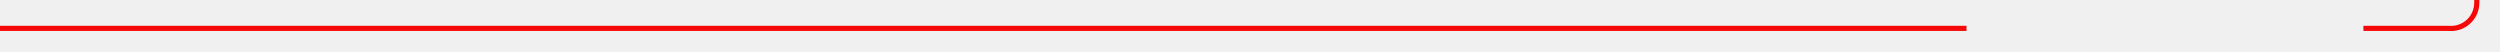
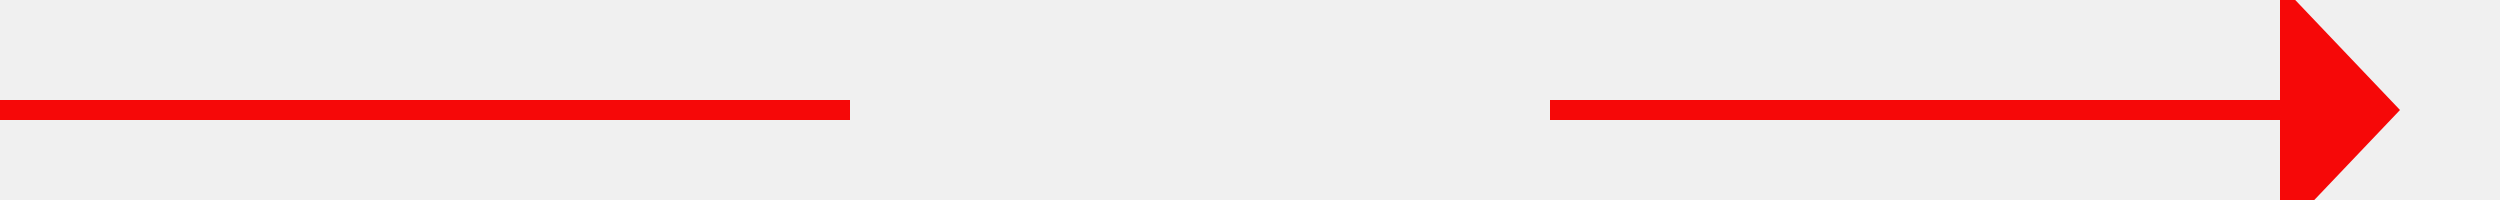
- <svg xmlns="http://www.w3.org/2000/svg" version="1.1" width="485px" height="10px" preserveAspectRatio="xMinYMid meet" viewBox="610 506  485 8">
+ <svg xmlns="http://www.w3.org/2000/svg" version="1.1" width="125px" height="10px" preserveAspectRatio="xMinYMid meet" viewBox="830 186  125 8">
  <defs>
-     <mask fill="white" id="clip304">
-       <path d="M 991.5 495  L 1068.5 495  L 1068.5 525  L 991.5 525  Z M 610 181  L 1093 181  L 1093 525  L 610 525  Z " fill-rule="evenodd" />
+     <mask fill="white" id="clip212">
+       <path d="M 872.5 175  L 907.5 175  L 907.5 205  L 872.5 205  Z M 830 175  L 959 175  L 959 205  L 830 205  Z " fill-rule="evenodd" />
    </mask>
  </defs>
-   <path d="M 610 510.5  L 1085 510.5  A 5 5 0 0 0 1090.5 505.5 L 1090.5 195  A 5 5 0 0 0 1085.5 190.5 L 1055 190.5  " stroke-width="1" stroke="#f60808" fill="none" mask="url(#clip304)" />
-   <path d="M 1056 184.2  L 1050 190.5  L 1056 196.8  L 1056 184.2  Z " fill-rule="nonzero" fill="#f60808" stroke="none" mask="url(#clip304)" />
+   <path d="M 872.5 190.5  L 830 190.5  M 907.5 190.5  L 945 190.5  " stroke-width="1" stroke="#f60808" fill="none" />
+   <path d="M 944 196.8  L 950 190.5  L 944 184.2  L 944 196.8  Z " fill-rule="nonzero" fill="#f60808" stroke="none" mask="url(#clip212)" />
</svg>
